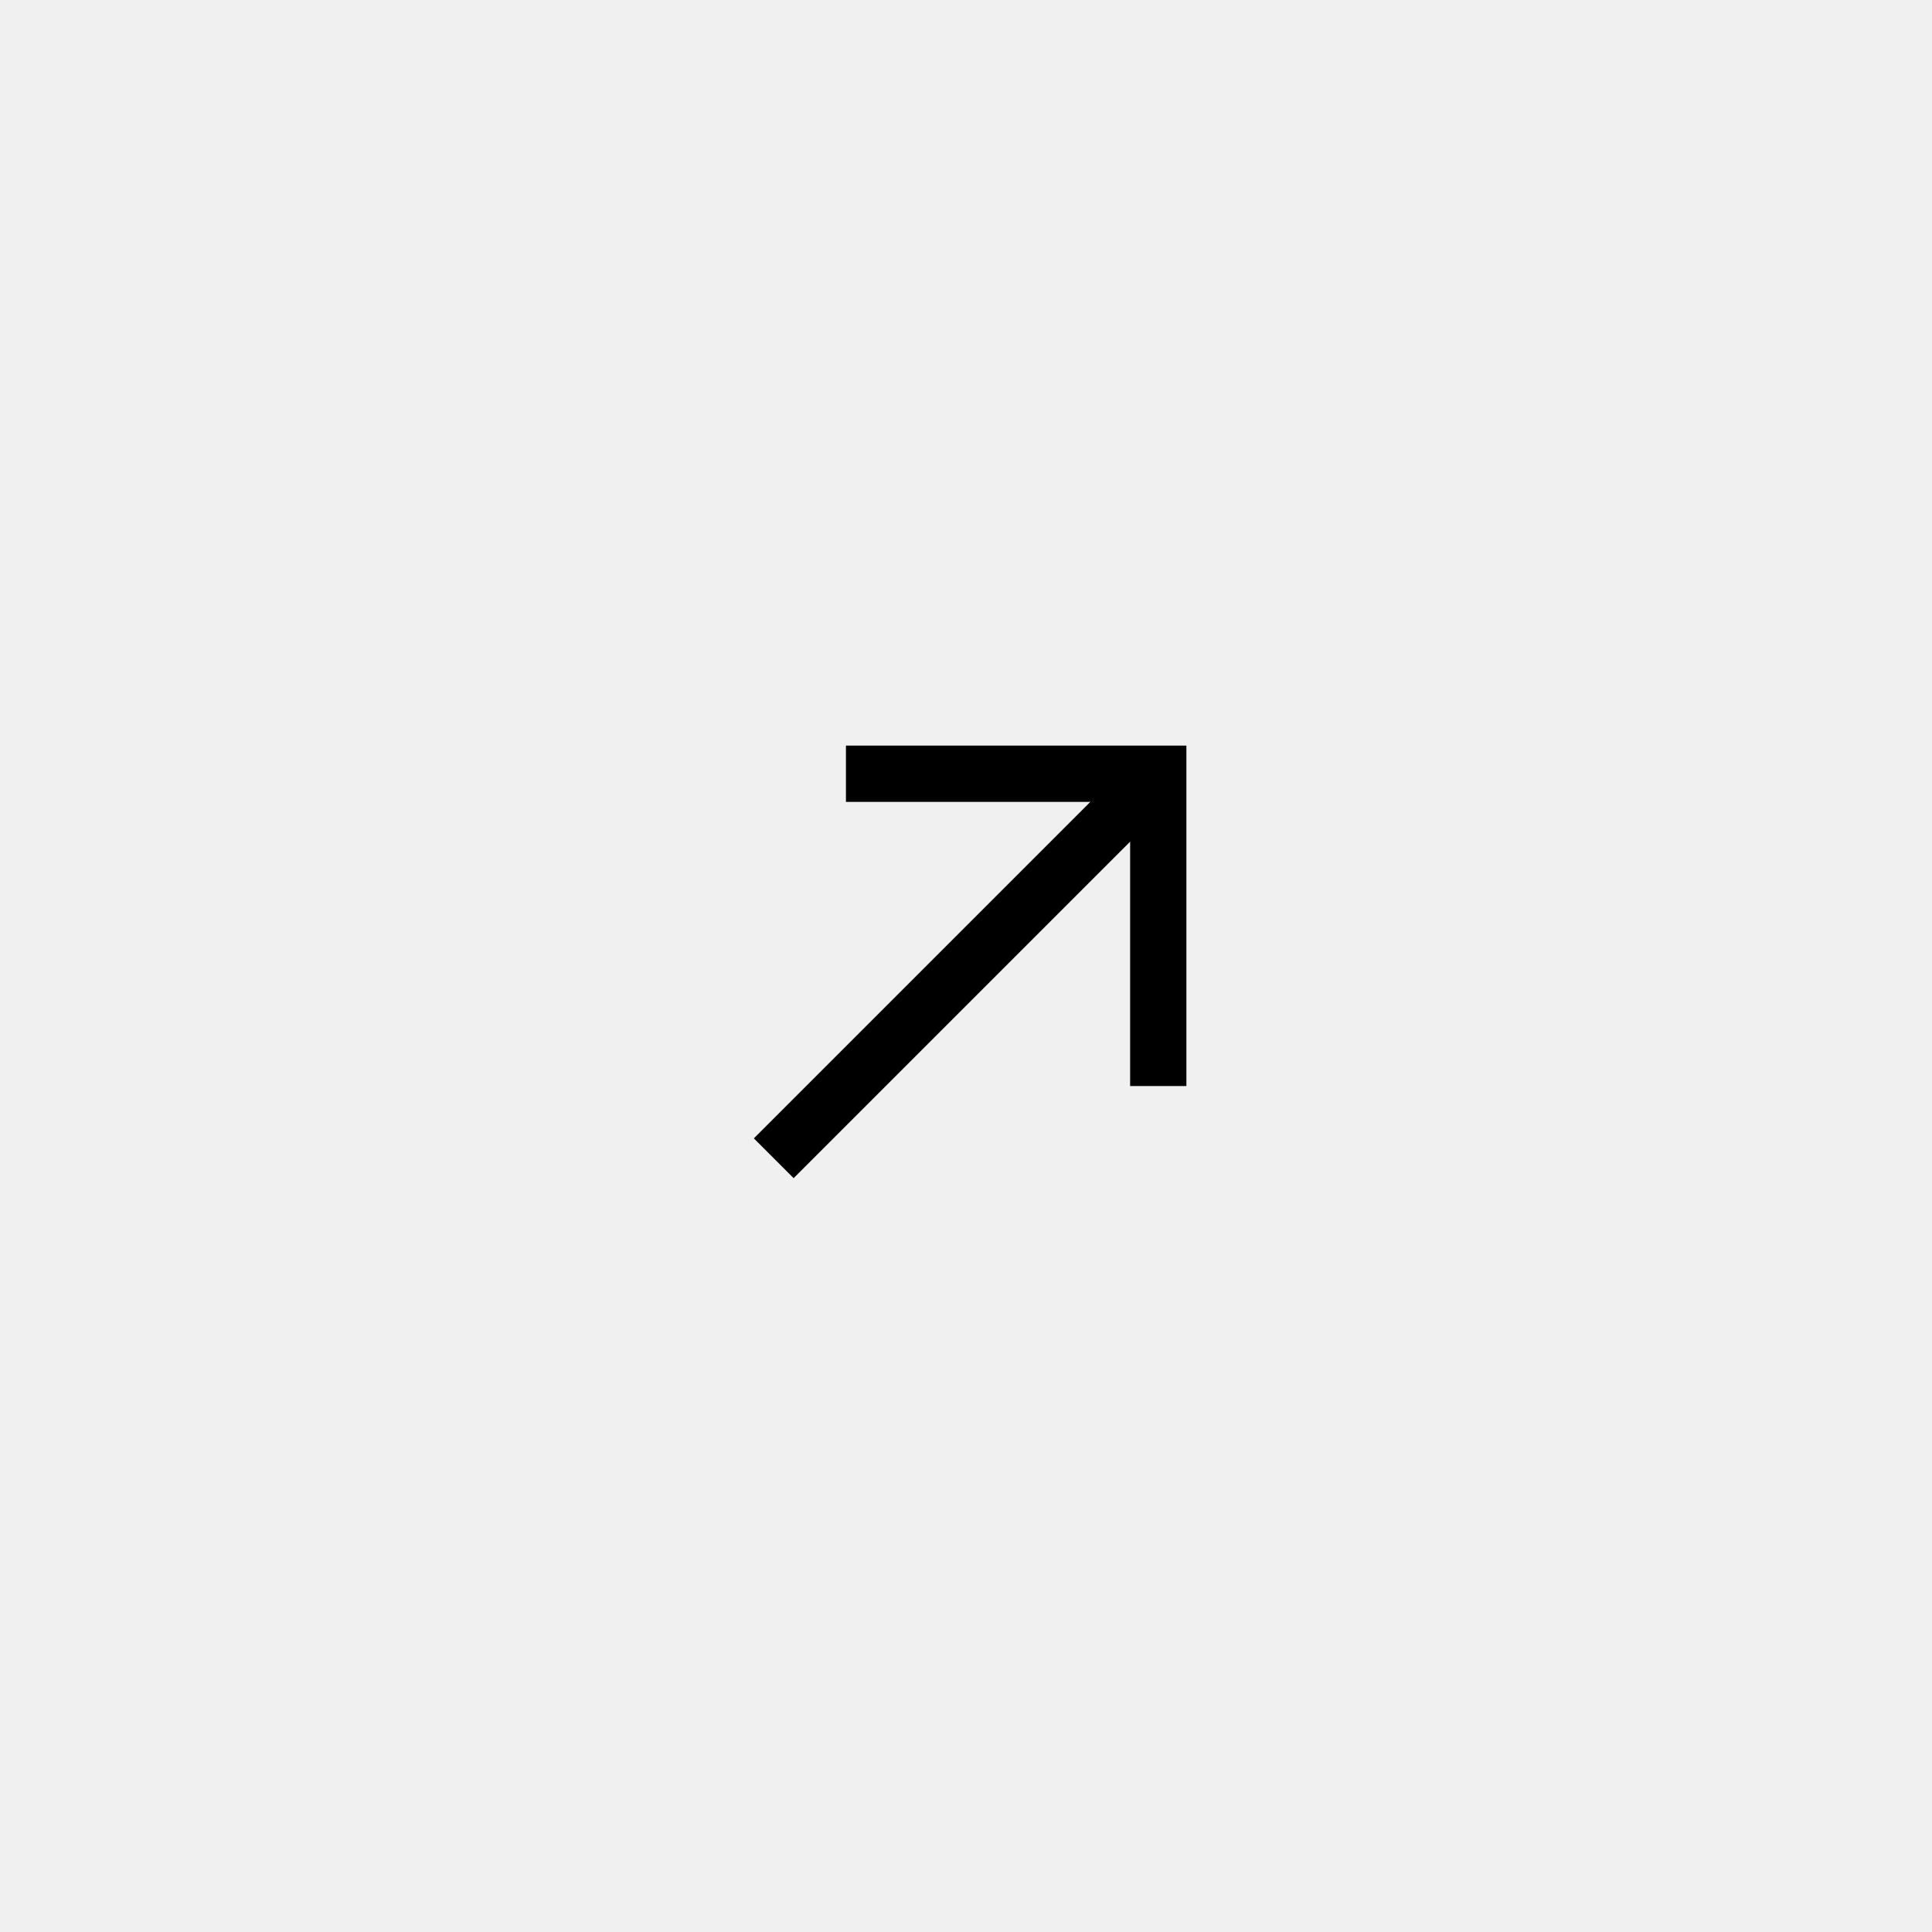
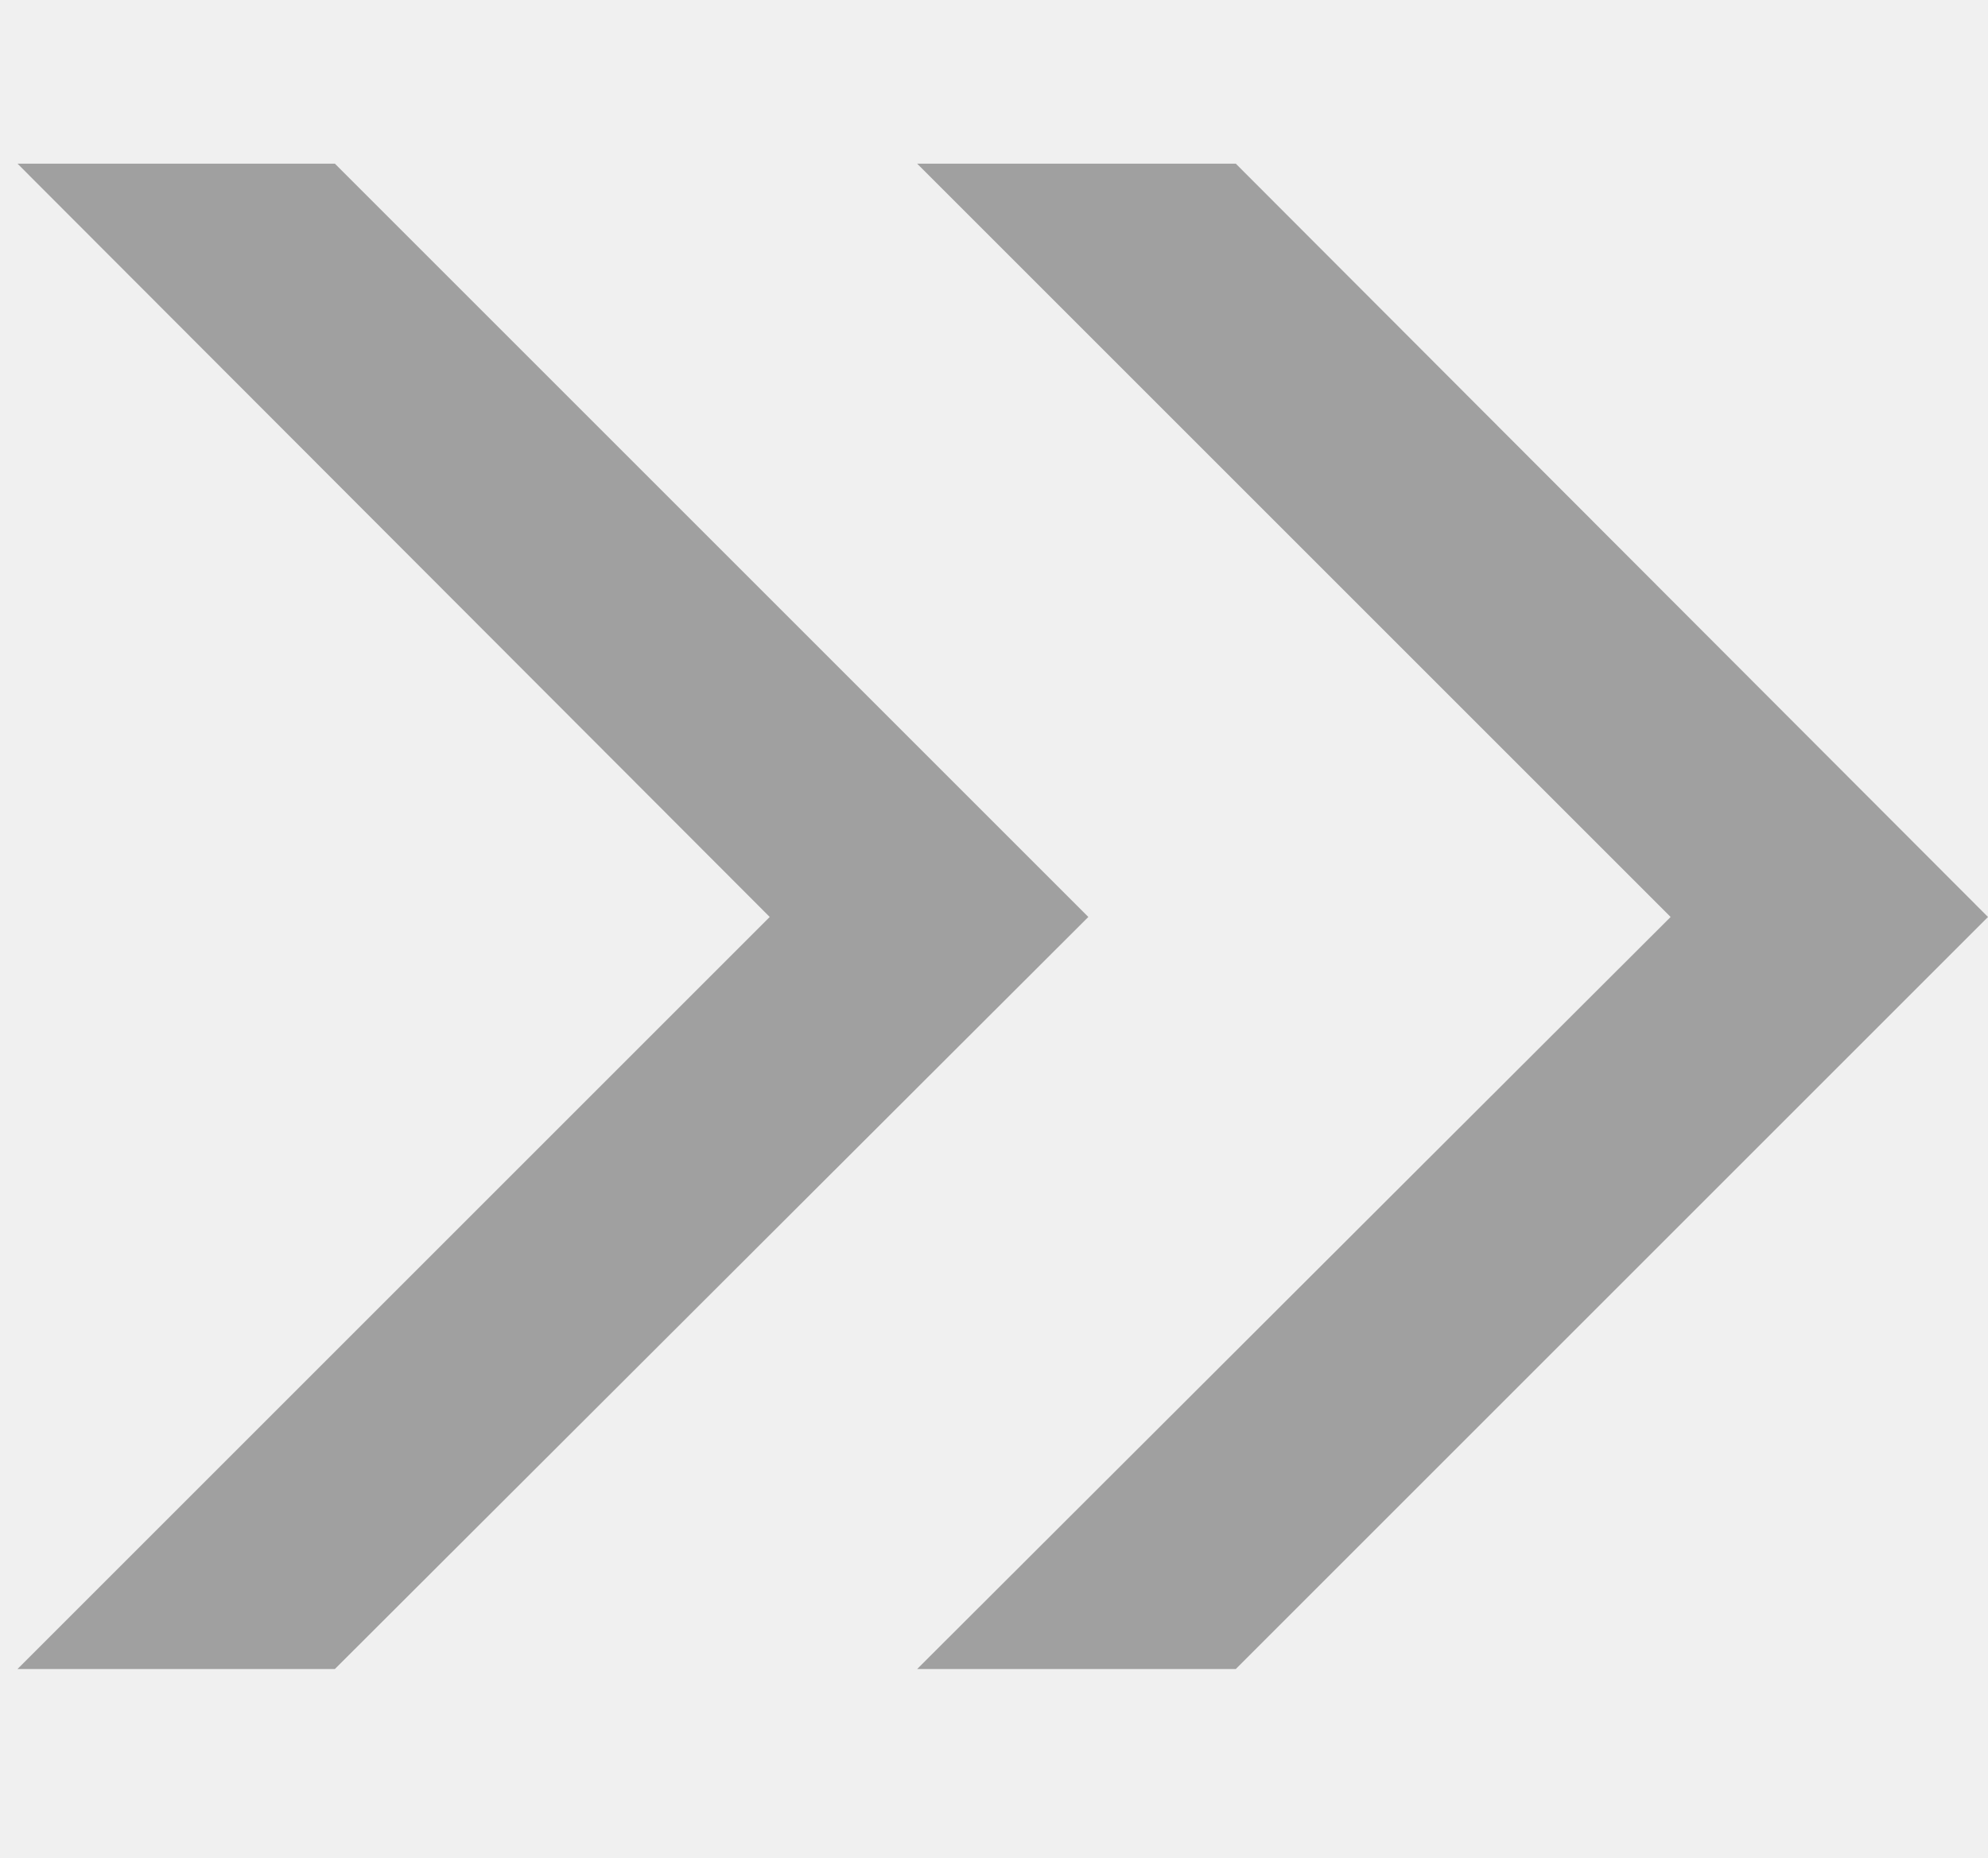
- <svg xmlns="http://www.w3.org/2000/svg" version="1.1" id="Layer_1" x="0px" y="0px" viewBox="0 0 206 206" style="enable-background:new 0 0 206 206;" xml:space="preserve">
+ <svg xmlns="http://www.w3.org/2000/svg" version="1.1" id="Layer_1" x="0px" y="0px" viewBox="0 0 159.1 148.7" style="enable-background:new 0 0 159.1 148.7;" xml:space="preserve">
  <style type="text/css">
- 	.st0{fill:#FFFFFF;fill-opacity:0;}
- 	.st1{fill:none;stroke:#000000;stroke-width:6;stroke-miterlimit:10;}
+ 	.st0{opacity:0.4;}
+ 	.st1{fill:#292929;}
</style>
-   <rect class="st0" width="206" height="206" />
-   <g>
-     <line class="st1" x1="82.5" y1="123.5" x2="122.6" y2="83.4" />
-     <polyline class="st1" points="90.2,82.5 123.5,82.5 123.5,115.8  " />
+   <g class="st0">
+     <polygon class="st1" points="133.7,73.4 73.4,133.6 98.9,133.6 159.1,73.4 98.9,13.1 73.4,13.1  " />
+     <polygon class="st1" points="87.1,73.4 26.8,13.1 1.4,13.1 61.6,73.4 1.4,133.6 26.8,133.6  " />
  </g>
</svg>
